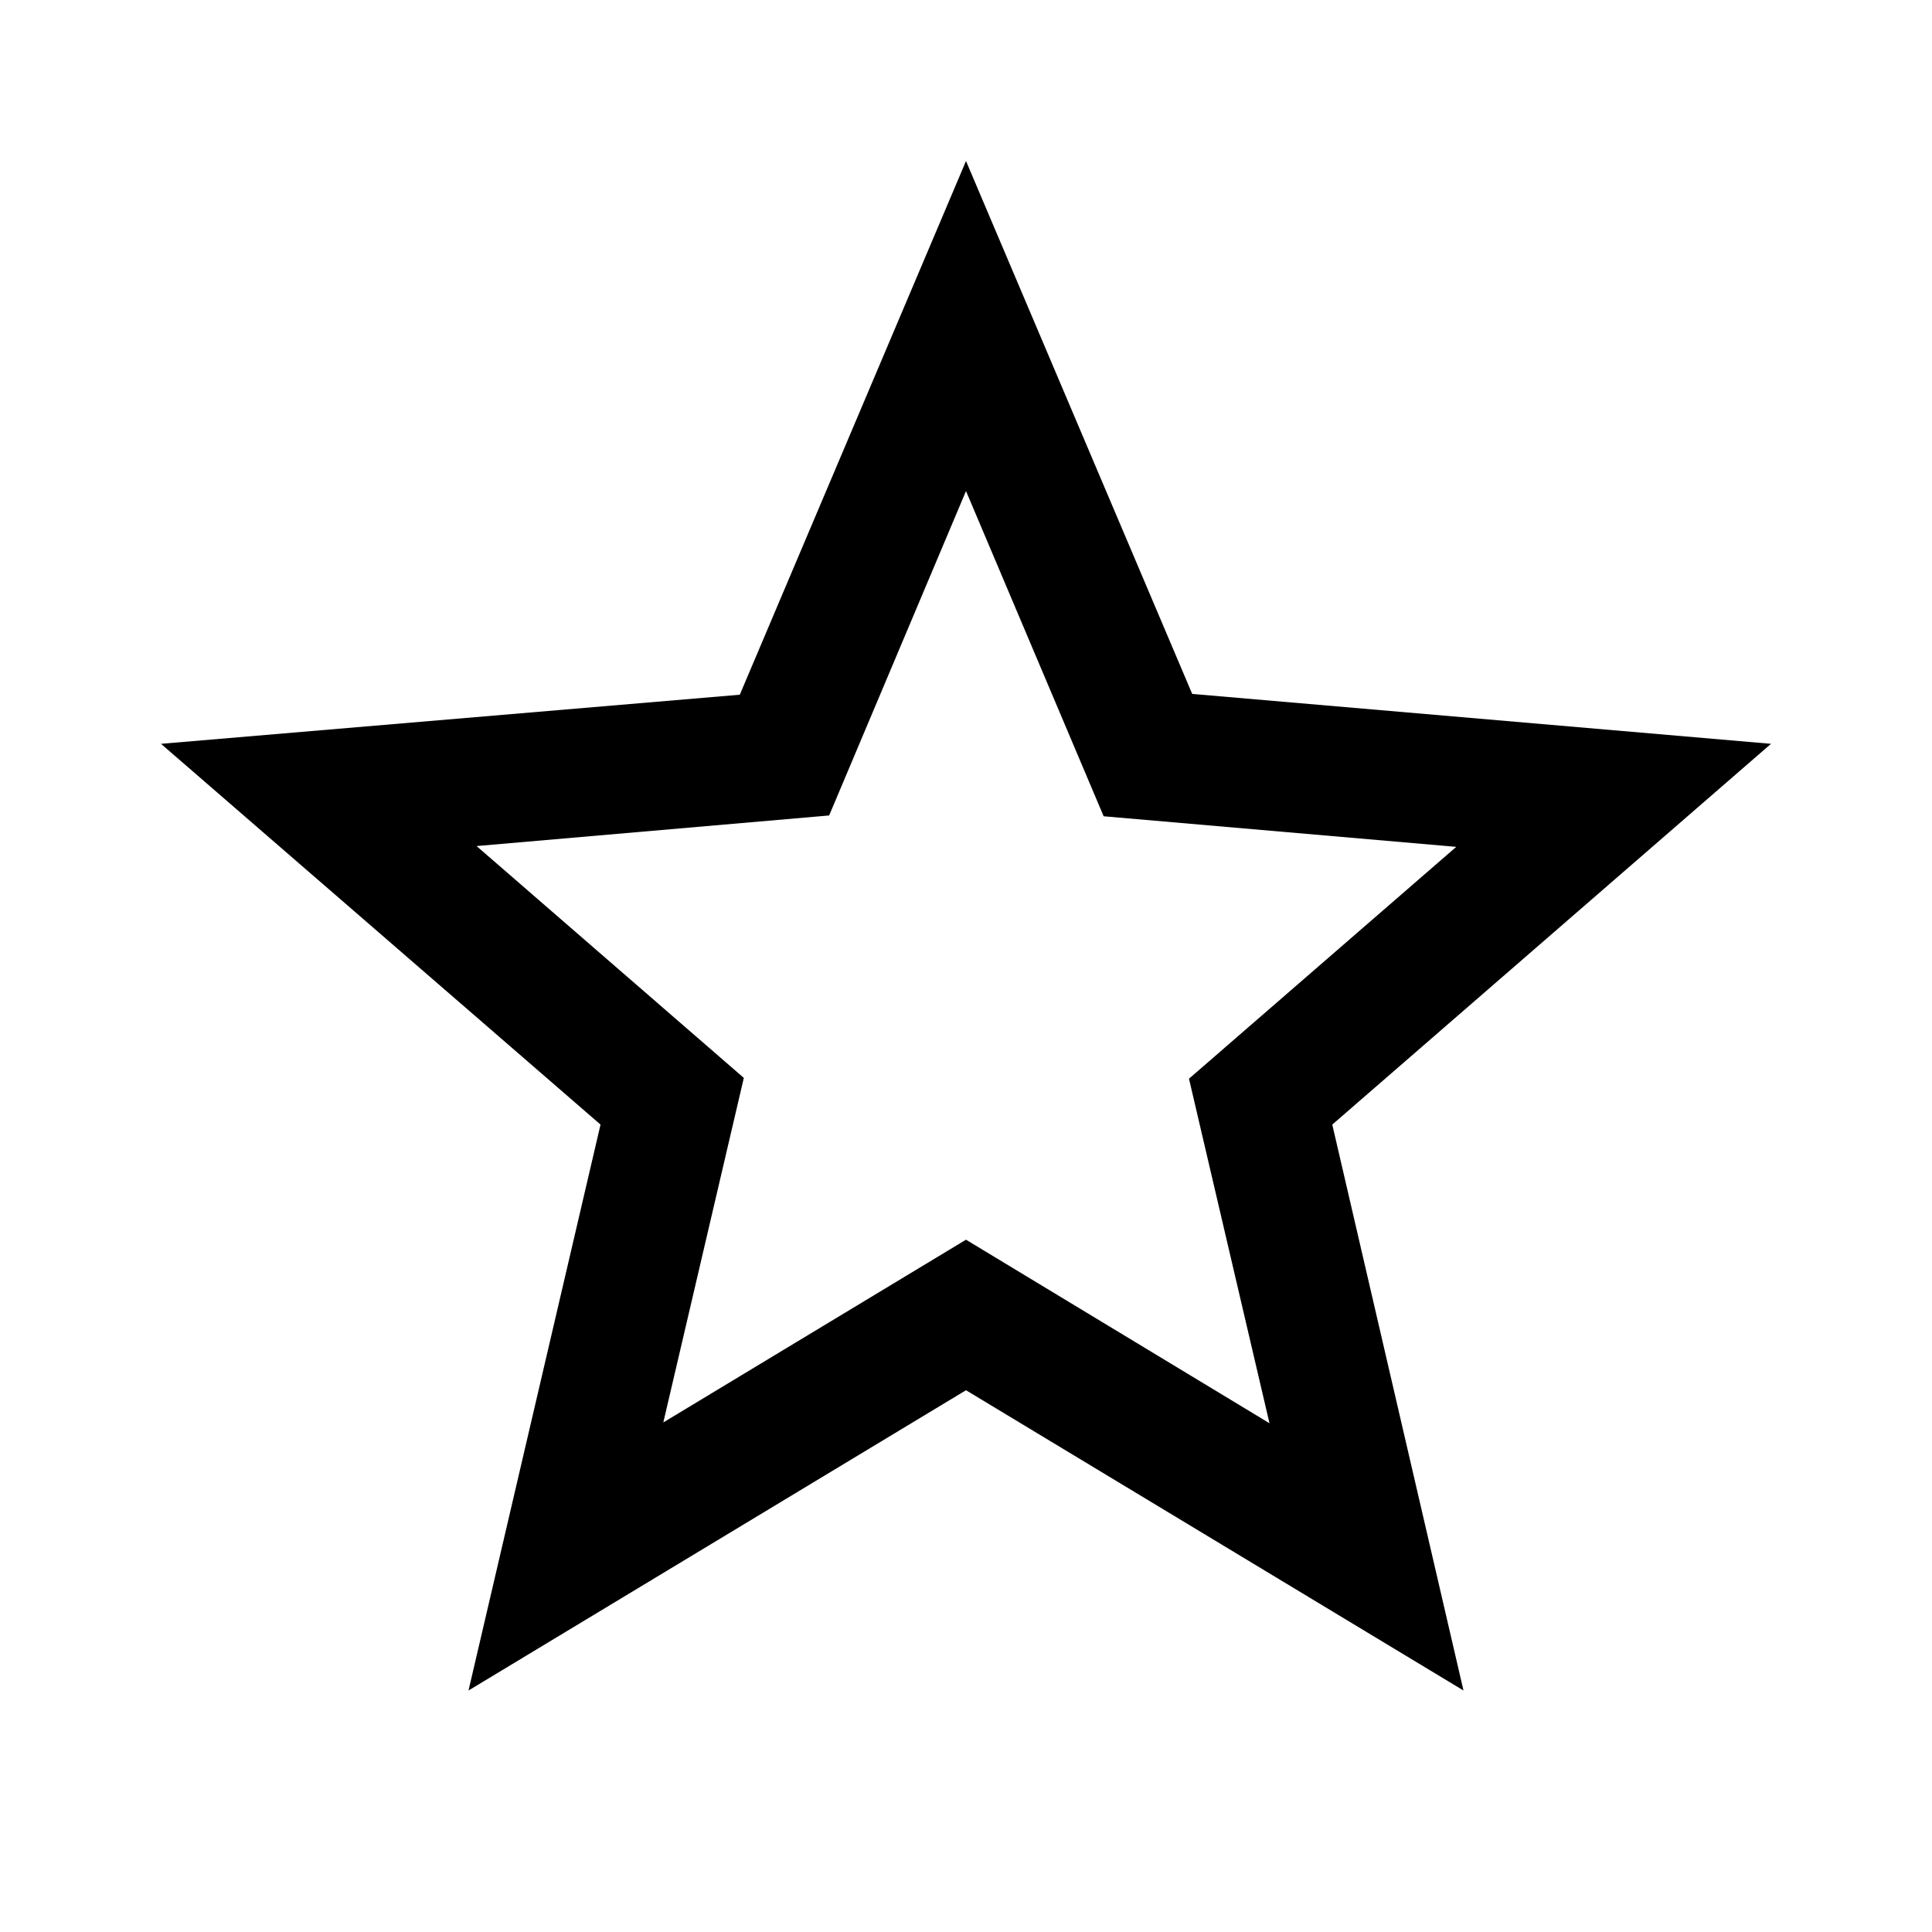
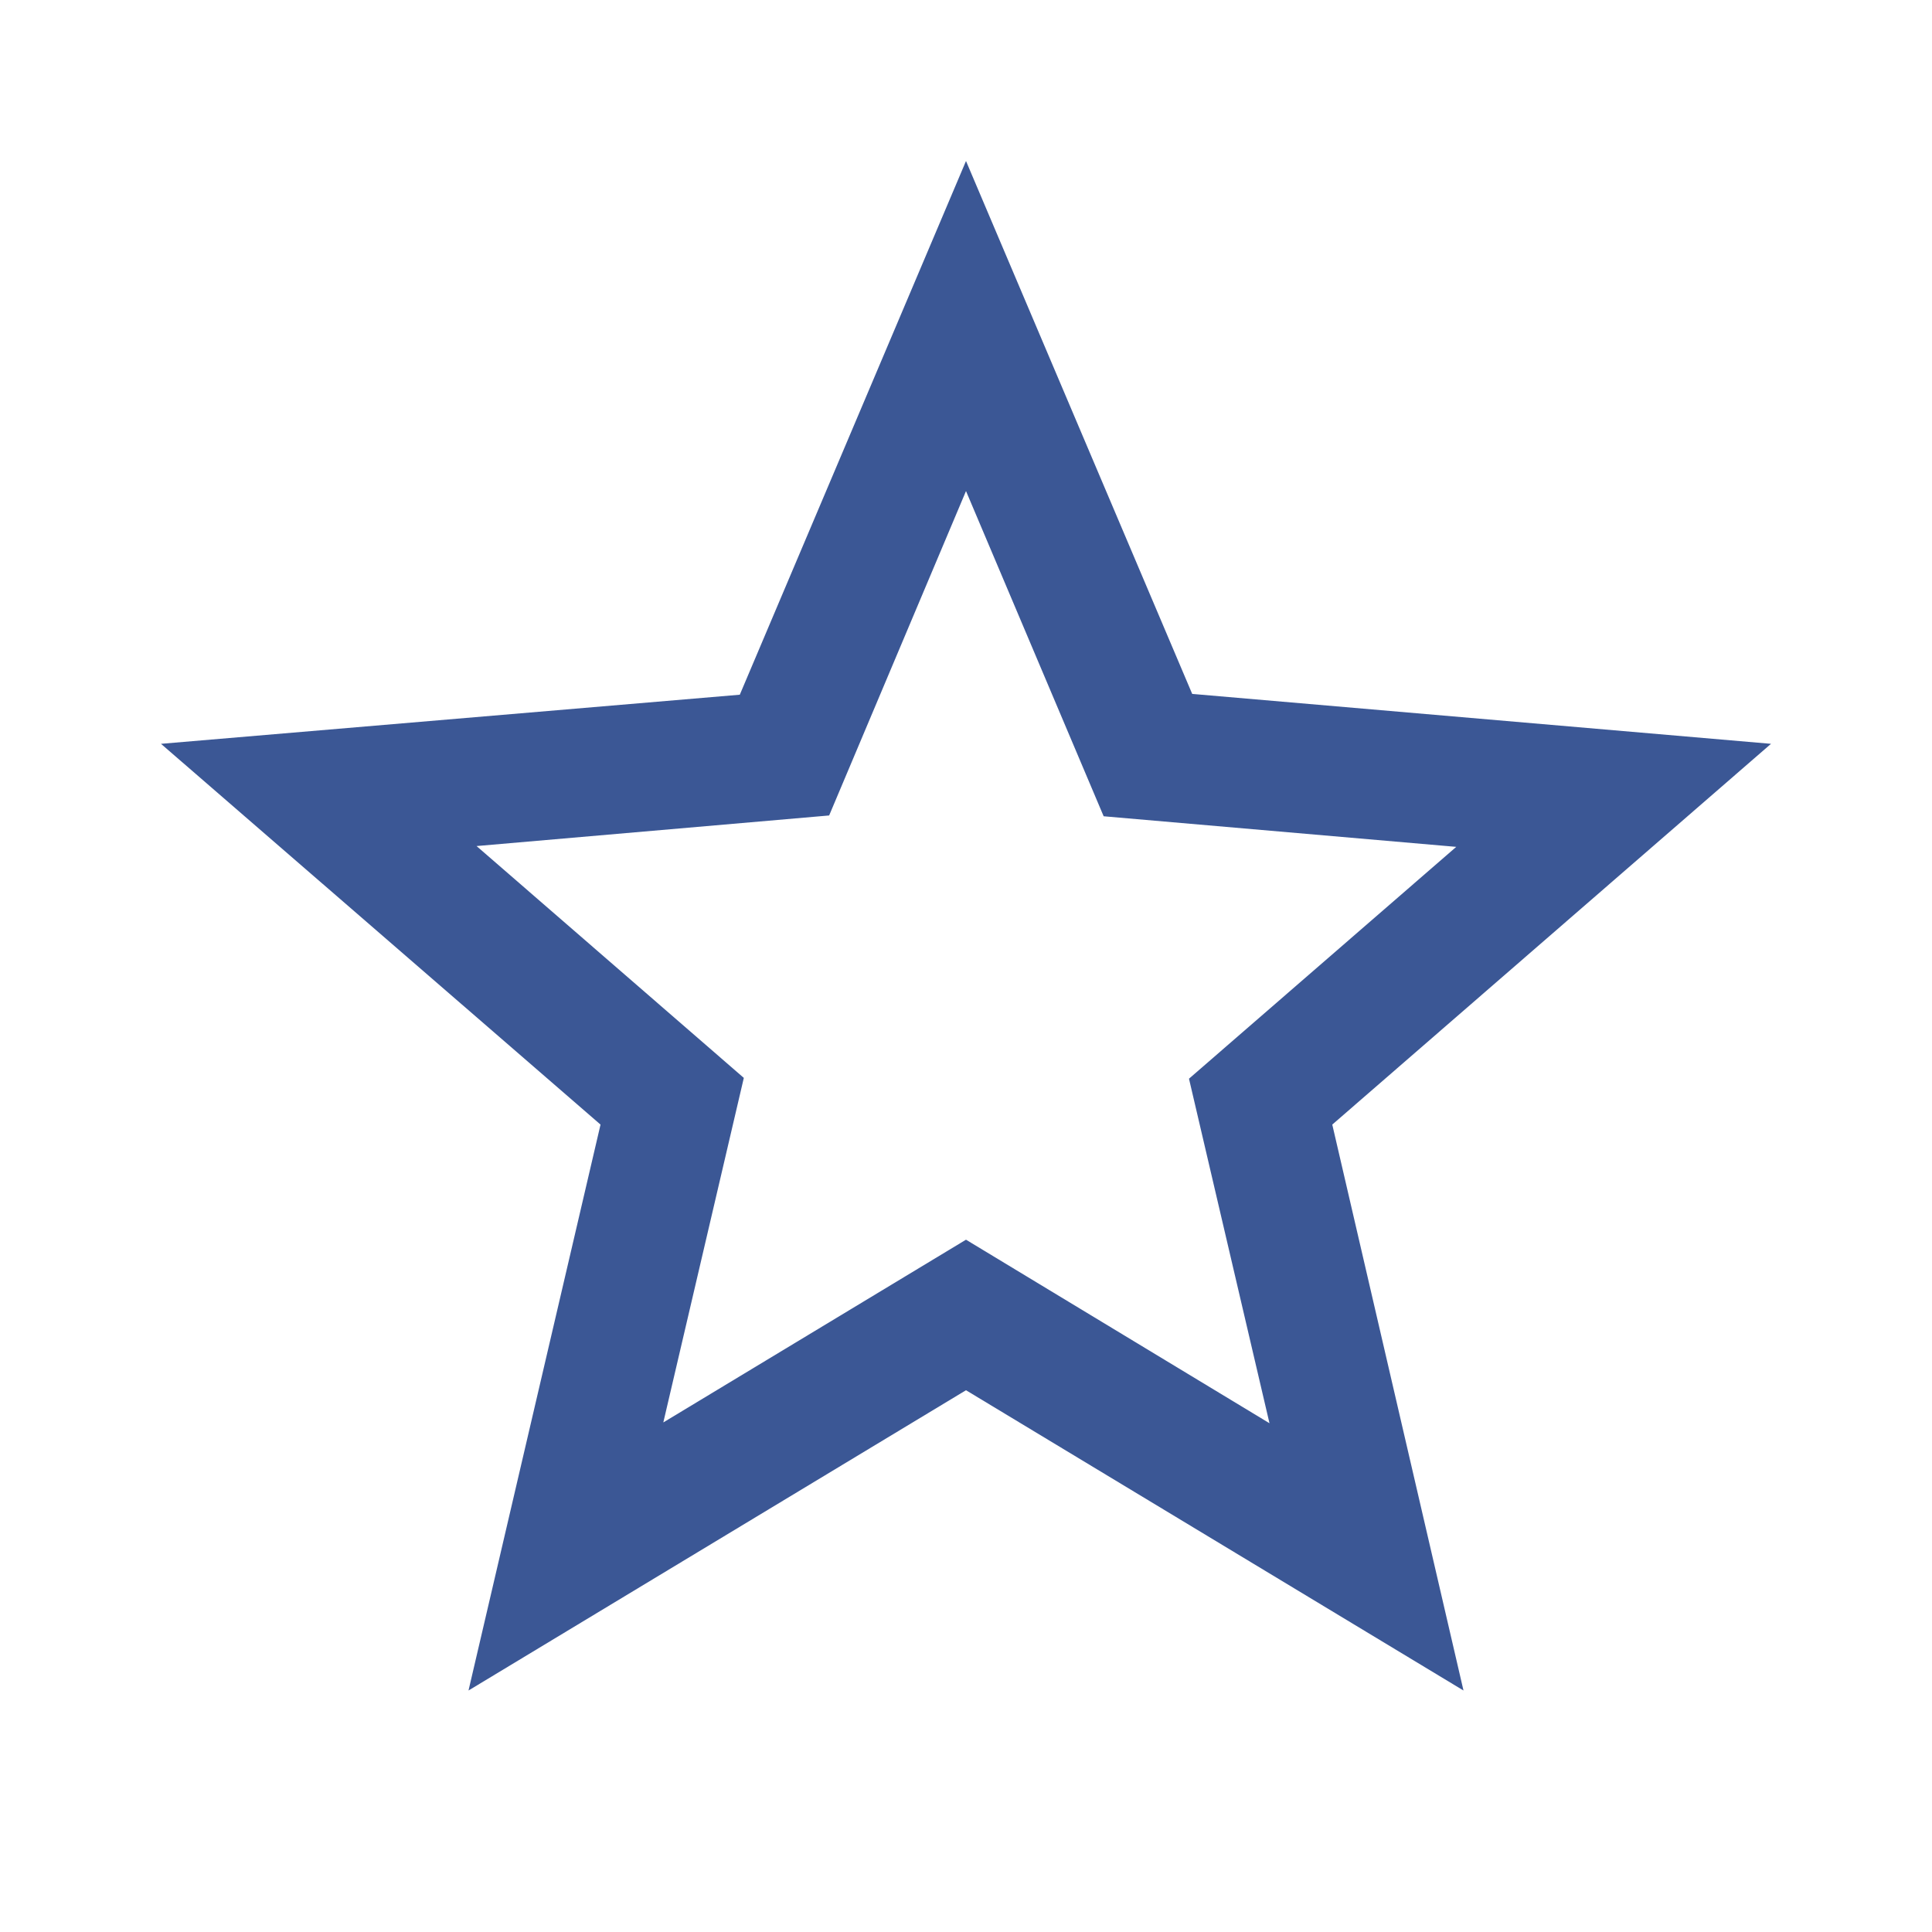
<svg xmlns="http://www.w3.org/2000/svg" width="24" height="24" viewBox="0 0 24 24">
  <g fill="none" fill-rule="evenodd">
-     <g fill="#000">
+     <g fill="#3b5795">
      <path d="M22 9.24l-7.19-.62L12 2 9.19 8.63 2 9.24l5.46 4.73L5.82 21 12 17.27 18.18 21l-1.63-7.03L22 9.24zM12 15.4l-3.76 2.27 1-4.28-3.32-2.88 4.38-.38L12 6.1l1.71 4.04 4.38.38-3.32 2.88 1 4.28L12 15.4z" />
    </g>
  </g>
</svg>
